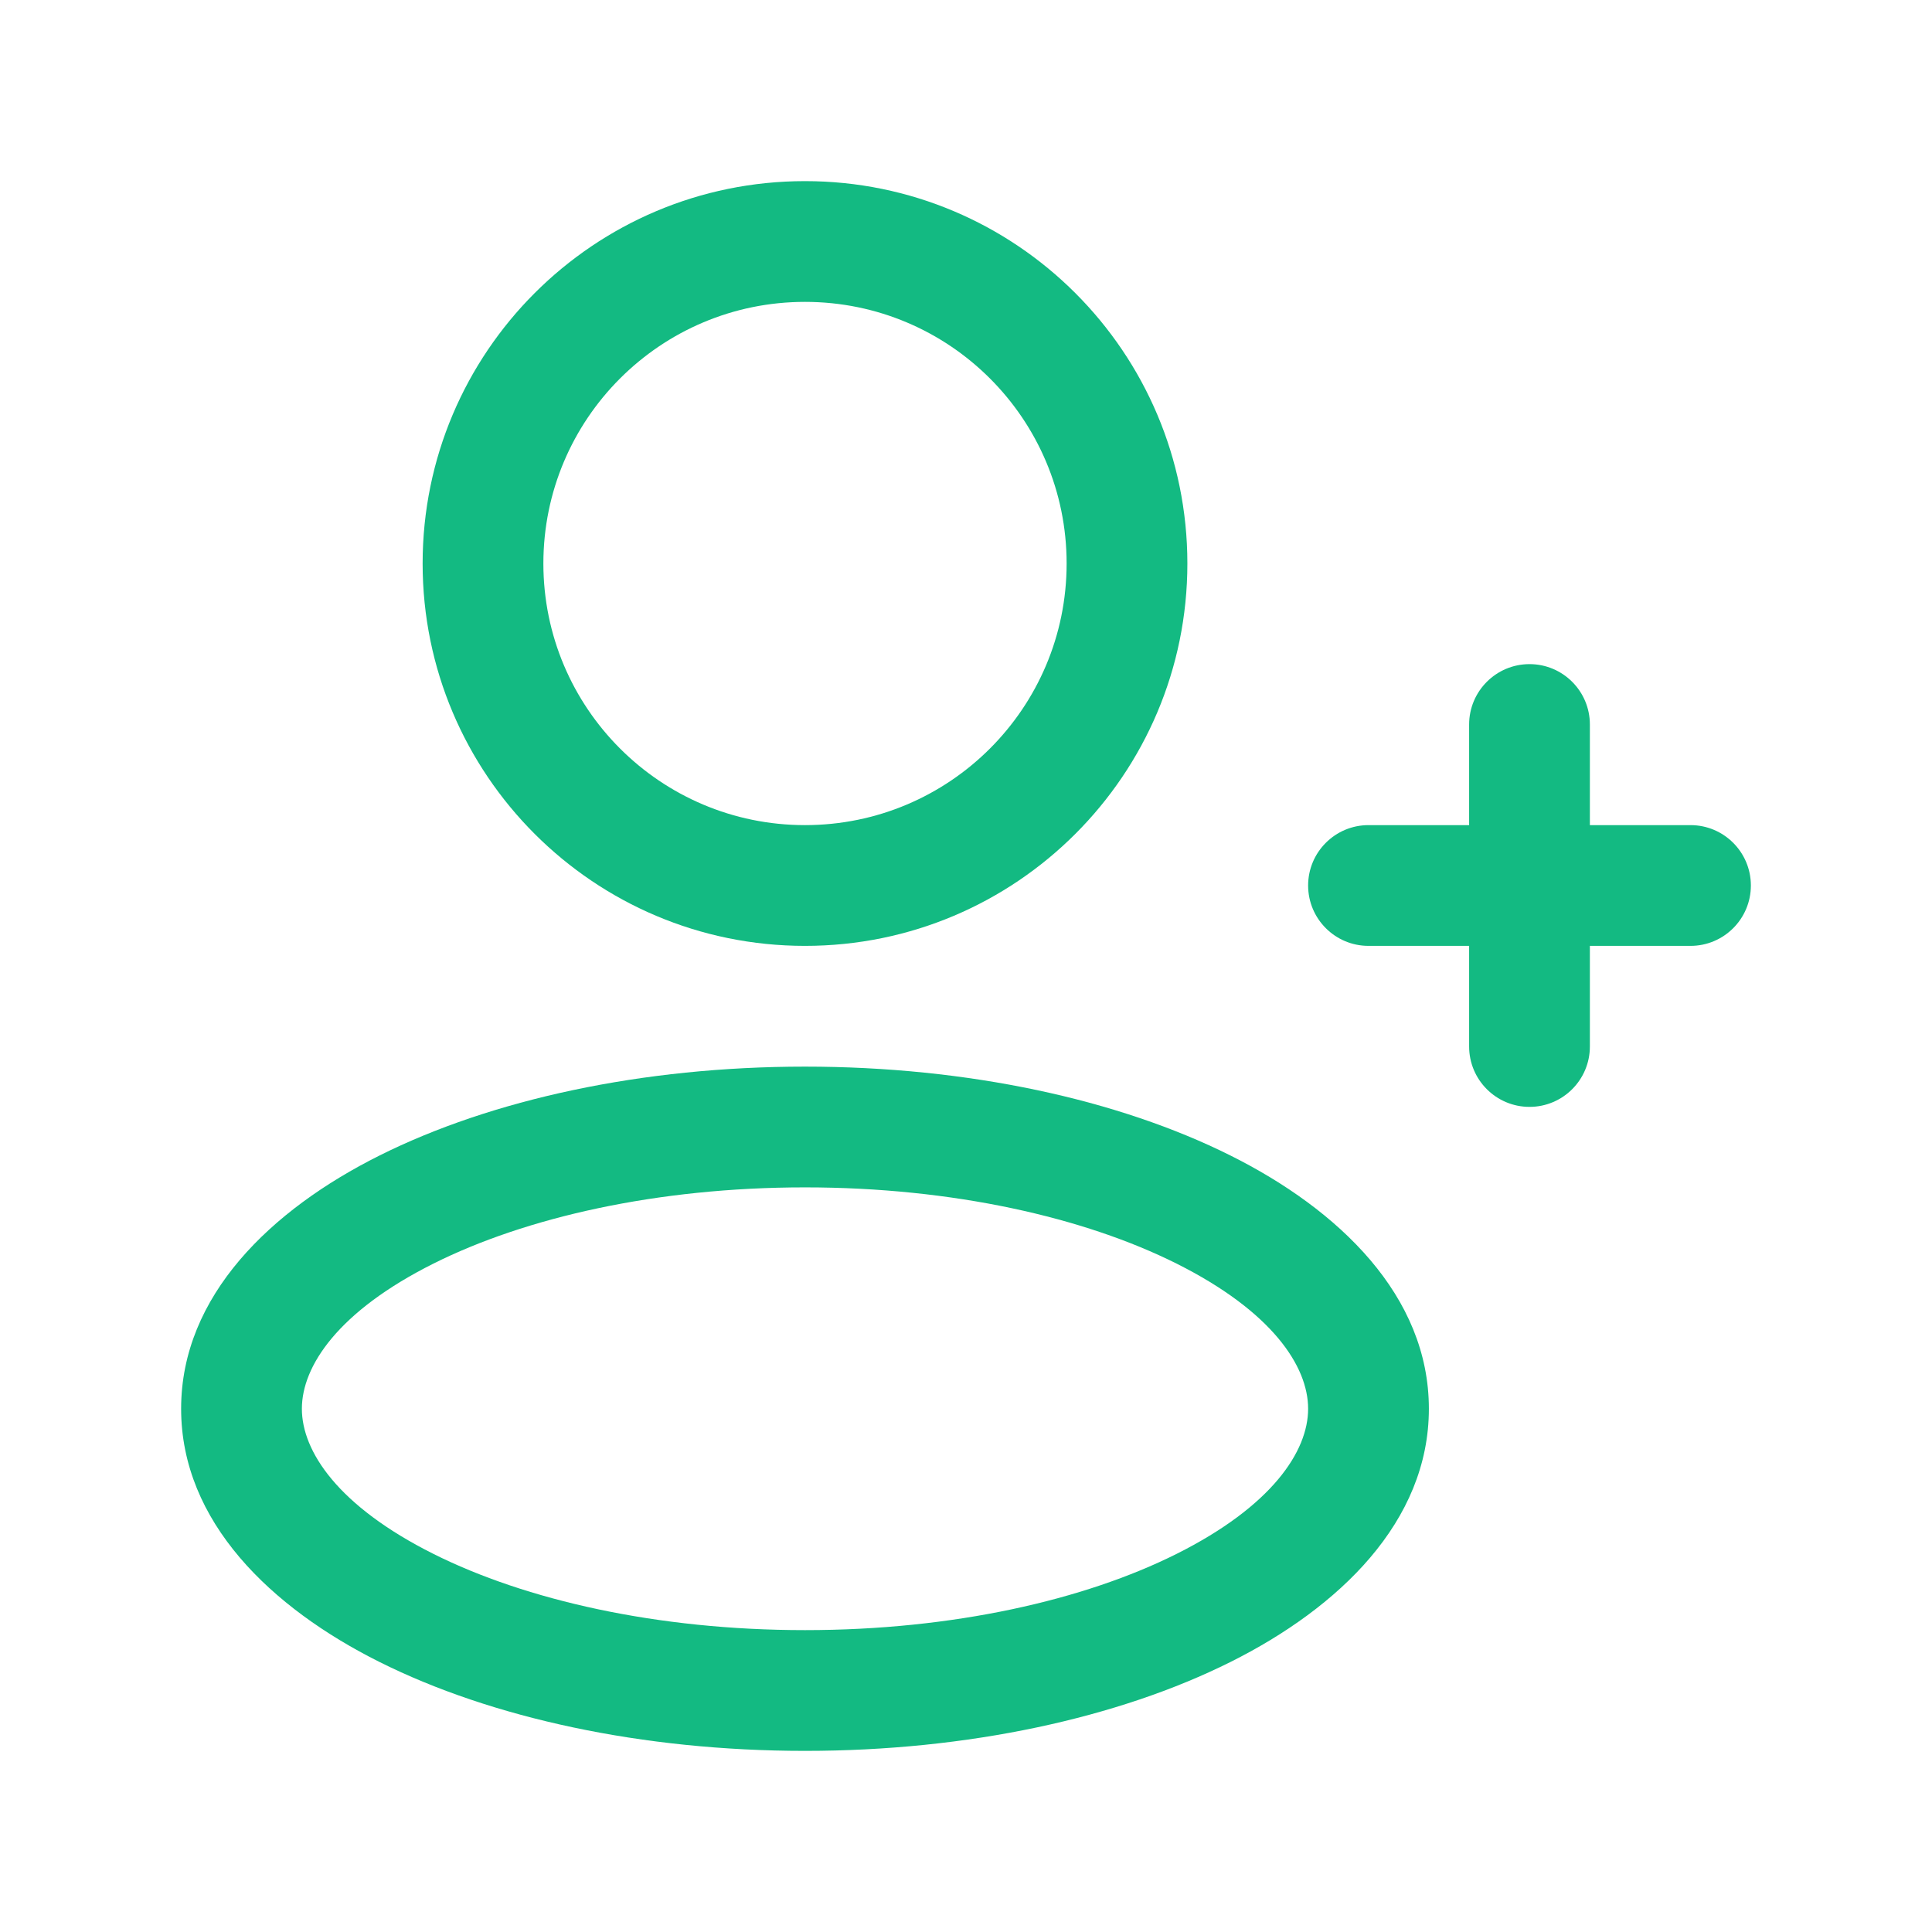
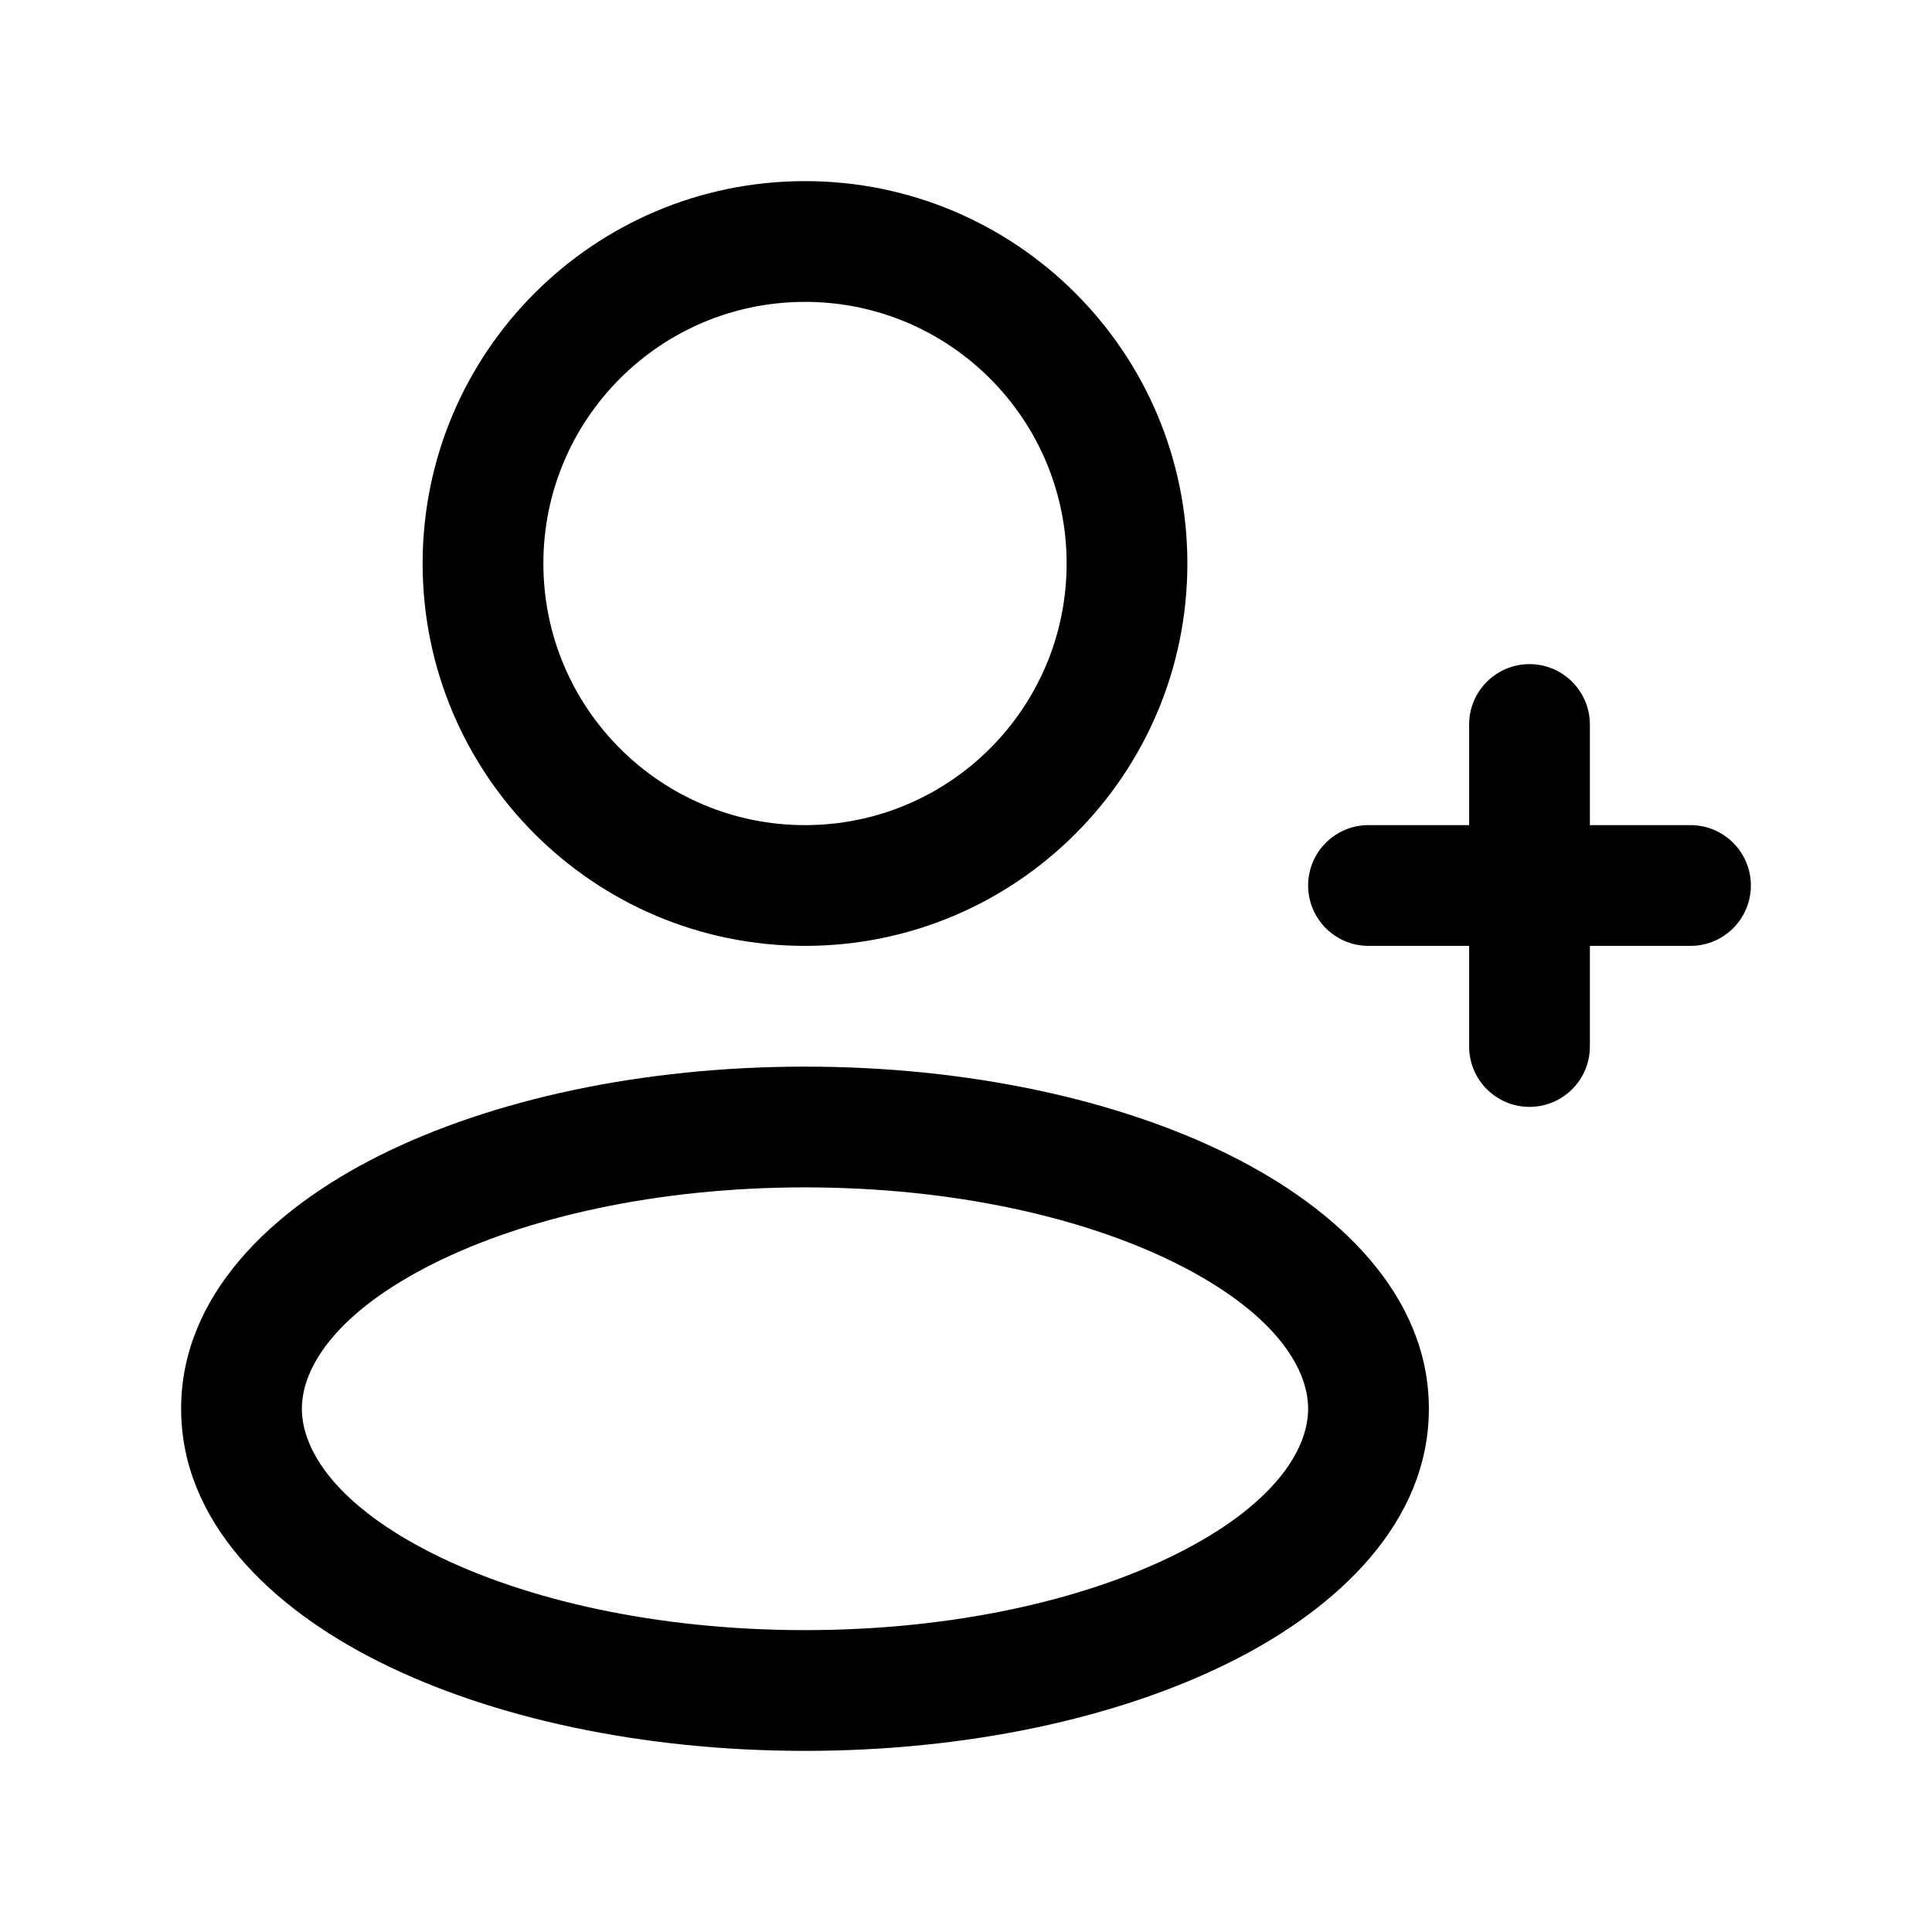
<svg xmlns="http://www.w3.org/2000/svg" width="20" height="20" viewBox="0 0 24 24" fill="none">
-   <path fill-rule="evenodd" clip-rule="evenodd" d="M5.386 15.696C4.199 16.29 3.75 16.971 3.75 17.5C3.75 18.029 4.199 18.71 5.386 19.304C6.528 19.875 8.158 20.25 10 20.25C11.842 20.25 13.472 19.875 14.614 19.304C15.801 18.71 16.25 18.029 16.25 17.5C16.25 16.971 15.801 16.29 14.614 15.696C13.472 15.125 11.842 14.75 10 14.75C8.158 14.75 6.528 15.125 5.386 15.696ZM4.715 14.354C6.106 13.659 7.976 13.25 10 13.25C12.024 13.25 13.894 13.659 15.285 14.354C16.632 15.027 17.75 16.096 17.75 17.5C17.75 18.904 16.632 19.973 15.285 20.646C13.894 21.341 12.024 21.75 10 21.75C7.976 21.75 6.106 21.341 4.715 20.646C3.368 19.973 2.25 18.904 2.25 17.5C2.25 16.096 3.368 15.027 4.715 14.354Z" fill="#13ba82" />
-   <path fill-rule="evenodd" clip-rule="evenodd" d="M10 3.75C8.205 3.75 6.75 5.205 6.75 7C6.75 8.795 8.205 10.25 10 10.25C11.795 10.25 13.25 8.795 13.25 7C13.25 5.205 11.795 3.75 10 3.75ZM5.25 7C5.25 4.377 7.377 2.25 10 2.25C12.623 2.25 14.75 4.377 14.75 7C14.75 9.623 12.623 11.75 10 11.75C7.377 11.75 5.25 9.623 5.25 7Z" fill="#13ba82" />
-   <path fill-rule="evenodd" clip-rule="evenodd" d="M16.25 11C16.25 10.586 16.586 10.25 17 10.25H21C21.414 10.25 21.75 10.586 21.75 11C21.75 11.414 21.414 11.75 21 11.75H17C16.586 11.75 16.25 11.414 16.25 11Z" fill="#13ba82" />
-   <path fill-rule="evenodd" clip-rule="evenodd" d="M19 13.75C18.586 13.75 18.25 13.414 18.25 13L18.25 9C18.25 8.586 18.586 8.25 19 8.25C19.414 8.25 19.75 8.586 19.75 9L19.75 13C19.75 13.414 19.414 13.75 19 13.75Z" fill="#13ba82" />
+   <path fill-rule="evenodd" clip-rule="evenodd" d="M5.386 15.696C4.199 16.29 3.75 16.971 3.75 17.5C3.75 18.029 4.199 18.71 5.386 19.304C6.528 19.875 8.158 20.25 10 20.25C11.842 20.25 13.472 19.875 14.614 19.304C15.801 18.71 16.25 18.029 16.25 17.5C16.25 16.971 15.801 16.29 14.614 15.696C13.472 15.125 11.842 14.75 10 14.75C8.158 14.75 6.528 15.125 5.386 15.696ZM4.715 14.354C6.106 13.659 7.976 13.25 10 13.25C12.024 13.25 13.894 13.659 15.285 14.354C16.632 15.027 17.75 16.096 17.75 17.5C17.75 18.904 16.632 19.973 15.285 20.646C13.894 21.341 12.024 21.75 10 21.75C7.976 21.75 6.106 21.341 4.715 20.646C3.368 19.973 2.25 18.904 2.25 17.5C2.25 16.096 3.368 15.027 4.715 14.354Z" fill="currentColor" />
+   <path fill-rule="evenodd" clip-rule="evenodd" d="M10 3.75C8.205 3.75 6.75 5.205 6.75 7C6.75 8.795 8.205 10.25 10 10.25C11.795 10.25 13.25 8.795 13.25 7C13.25 5.205 11.795 3.75 10 3.75ZM5.25 7C5.25 4.377 7.377 2.25 10 2.25C12.623 2.25 14.75 4.377 14.75 7C14.75 9.623 12.623 11.75 10 11.75C7.377 11.75 5.25 9.623 5.25 7Z" fill="currentColor" />
+   <path fill-rule="evenodd" clip-rule="evenodd" d="M16.25 11C16.25 10.586 16.586 10.25 17 10.25H21C21.414 10.25 21.75 10.586 21.75 11C21.75 11.414 21.414 11.75 21 11.75H17C16.586 11.75 16.25 11.414 16.25 11Z" fill="currentColor" />
+   <path fill-rule="evenodd" clip-rule="evenodd" d="M19 13.75C18.586 13.75 18.25 13.414 18.25 13L18.25 9C18.25 8.586 18.586 8.25 19 8.25C19.414 8.25 19.75 8.586 19.75 9L19.75 13C19.75 13.414 19.414 13.75 19 13.75Z" fill="currentColor" />
</svg>
